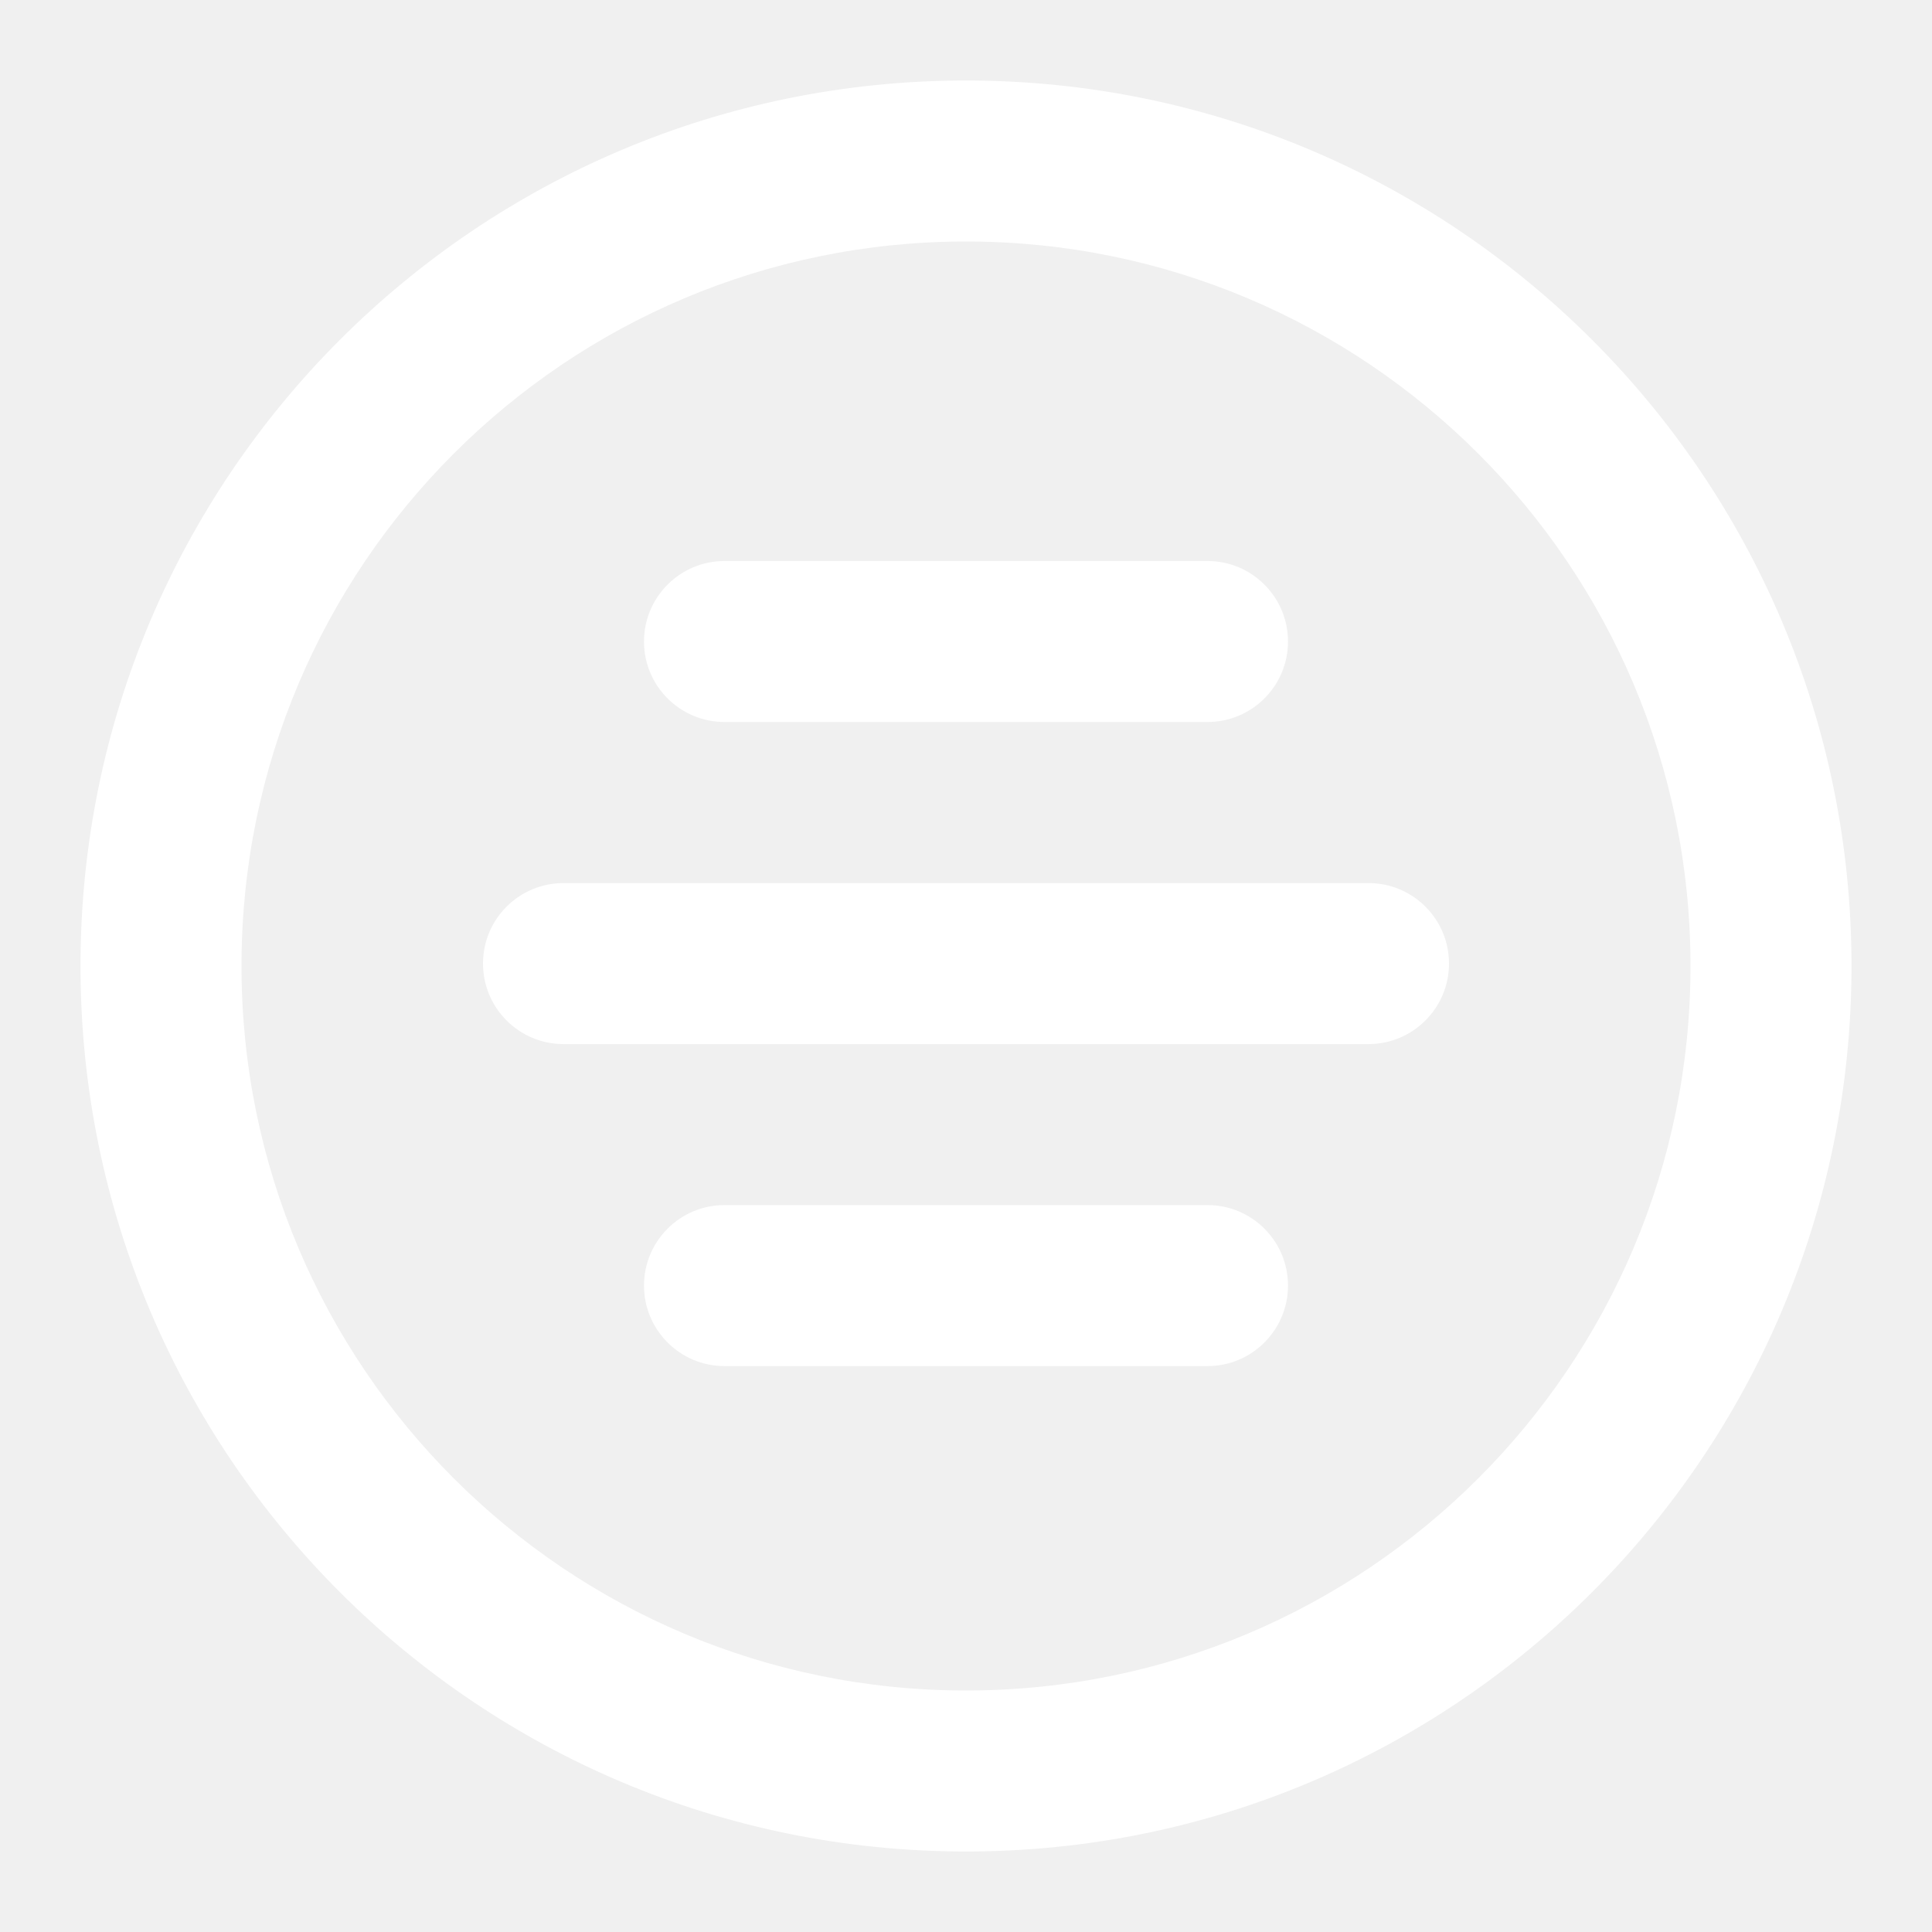
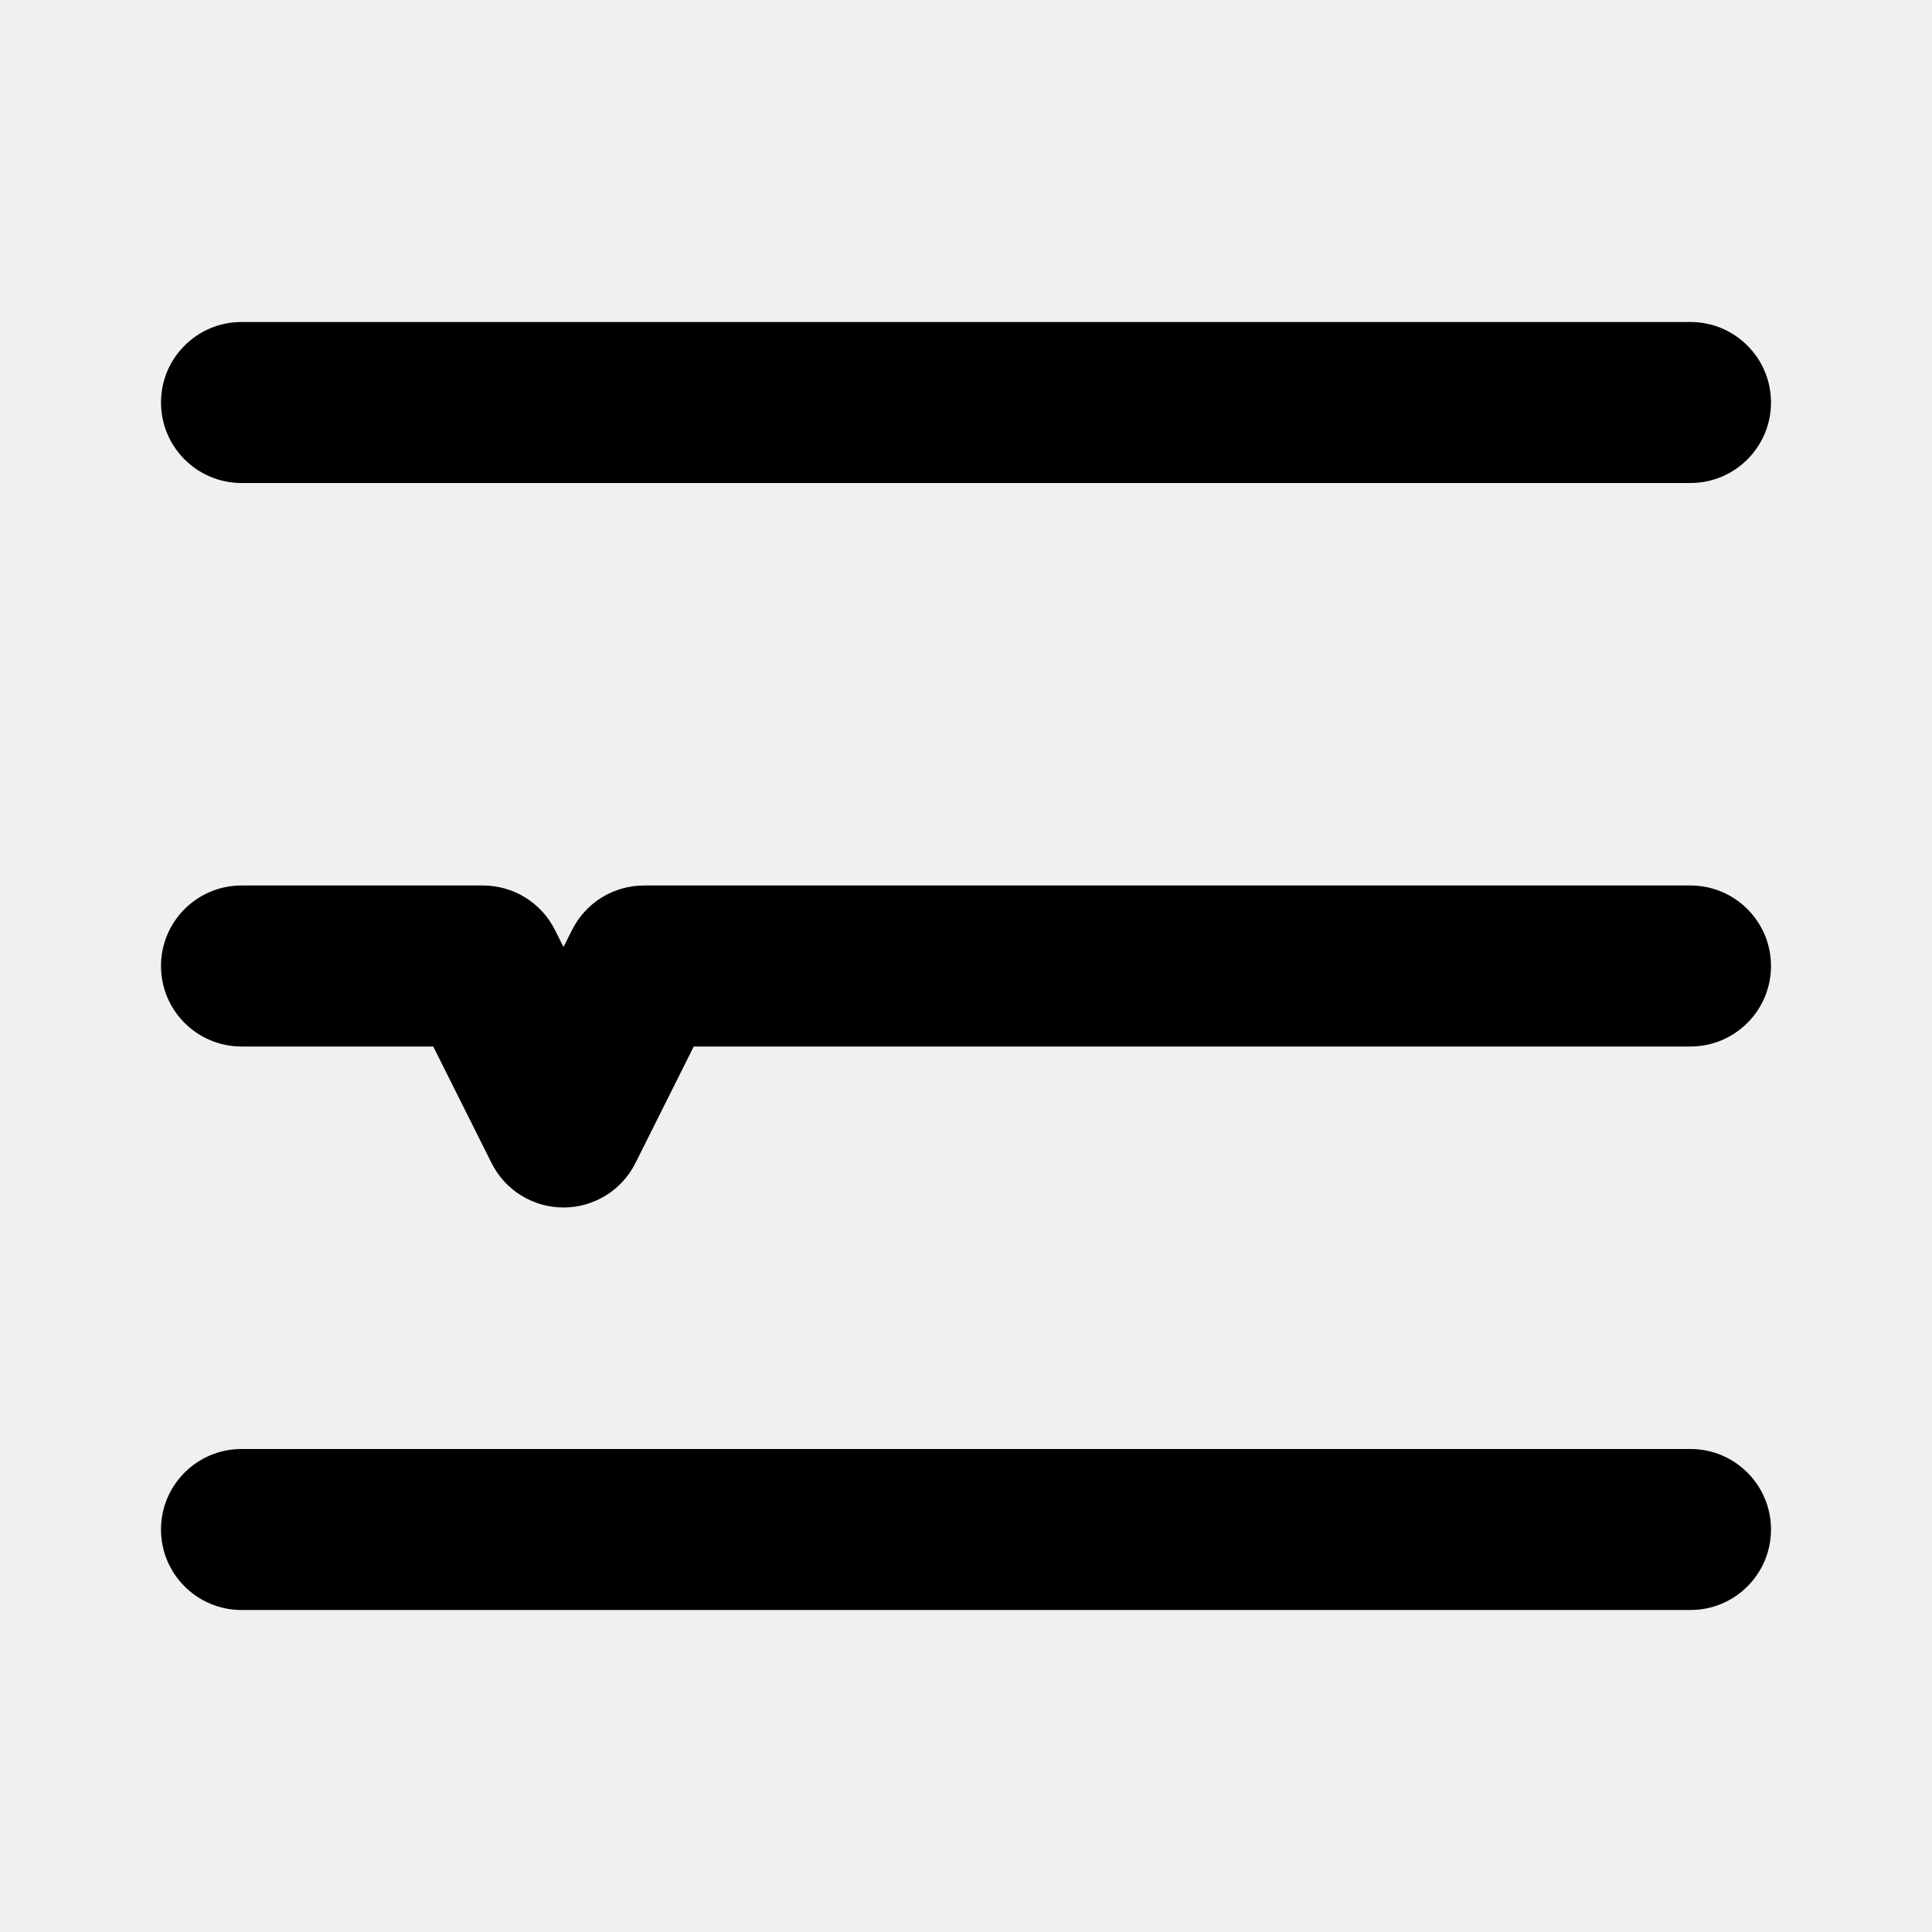
<svg xmlns="http://www.w3.org/2000/svg" width="24" height="24" viewBox="0 0 24 24" fill="none">
-   <path fill-rule="evenodd" clip-rule="evenodd" d="M12 3C7.029 3 3 7.029 3 12C3 16.971 7.029 21 12 21C16.971 21 21 16.971 21 12C21 7.029 16.971 3 12 3ZM1 12C1 5.925 5.925 1 12 1C18.075 1 23 5.925 23 12C23 18.075 18.075 23 12 23C5.925 23 1 18.075 1 12ZM8 7.969C8 7.417 8.448 6.969 9 6.969H15C15.552 6.969 16 7.417 16 7.969C16 8.522 15.552 8.969 15 8.969H9C8.448 8.969 8 8.522 8 7.969ZM6 11.97C6 11.417 6.448 10.97 7 10.97H17C17.552 10.97 18 11.417 18 11.97C18 12.522 17.552 12.97 17 12.97H7C6.448 12.97 6 12.522 6 11.97ZM8 15.97C8 15.417 8.448 14.97 9 14.97H15C15.552 14.97 16 15.417 16 15.97C16 16.522 15.552 16.97 15 16.97H9C8.448 16.97 8 16.522 8 15.97Z" fill="white" />
+   <path fill-rule="evenodd" clip-rule="evenodd" d="M2 5C2 4.448 2.448 4 3 4H21C21.552 4 22 4.448 22 5C22 5.552 21.552 6 21 6H3C2.448 6 2 5.552 2 5ZM2 12C2 11.448 2.448 11 3 11H6C6.379 11 6.725 11.214 6.894 11.553L7 11.764L7.106 11.553C7.275 11.214 7.621 11 8 11H21C21.552 11 22 11.448 22 12C22 12.552 21.552 13 21 13H8.618L7.894 14.447C7.725 14.786 7.379 15 7 15C6.621 15 6.275 14.786 6.106 14.447L5.382 13H3C2.448 13 2 12.552 2 12ZM2 19C2 18.448 2.448 18 3 18H21C21.552 18 22 18.448 22 19C22 19.552 21.552 20 21 20H3C2.448 20 2 19.552 2 19Z" fill="currentColor" />
</svg>
